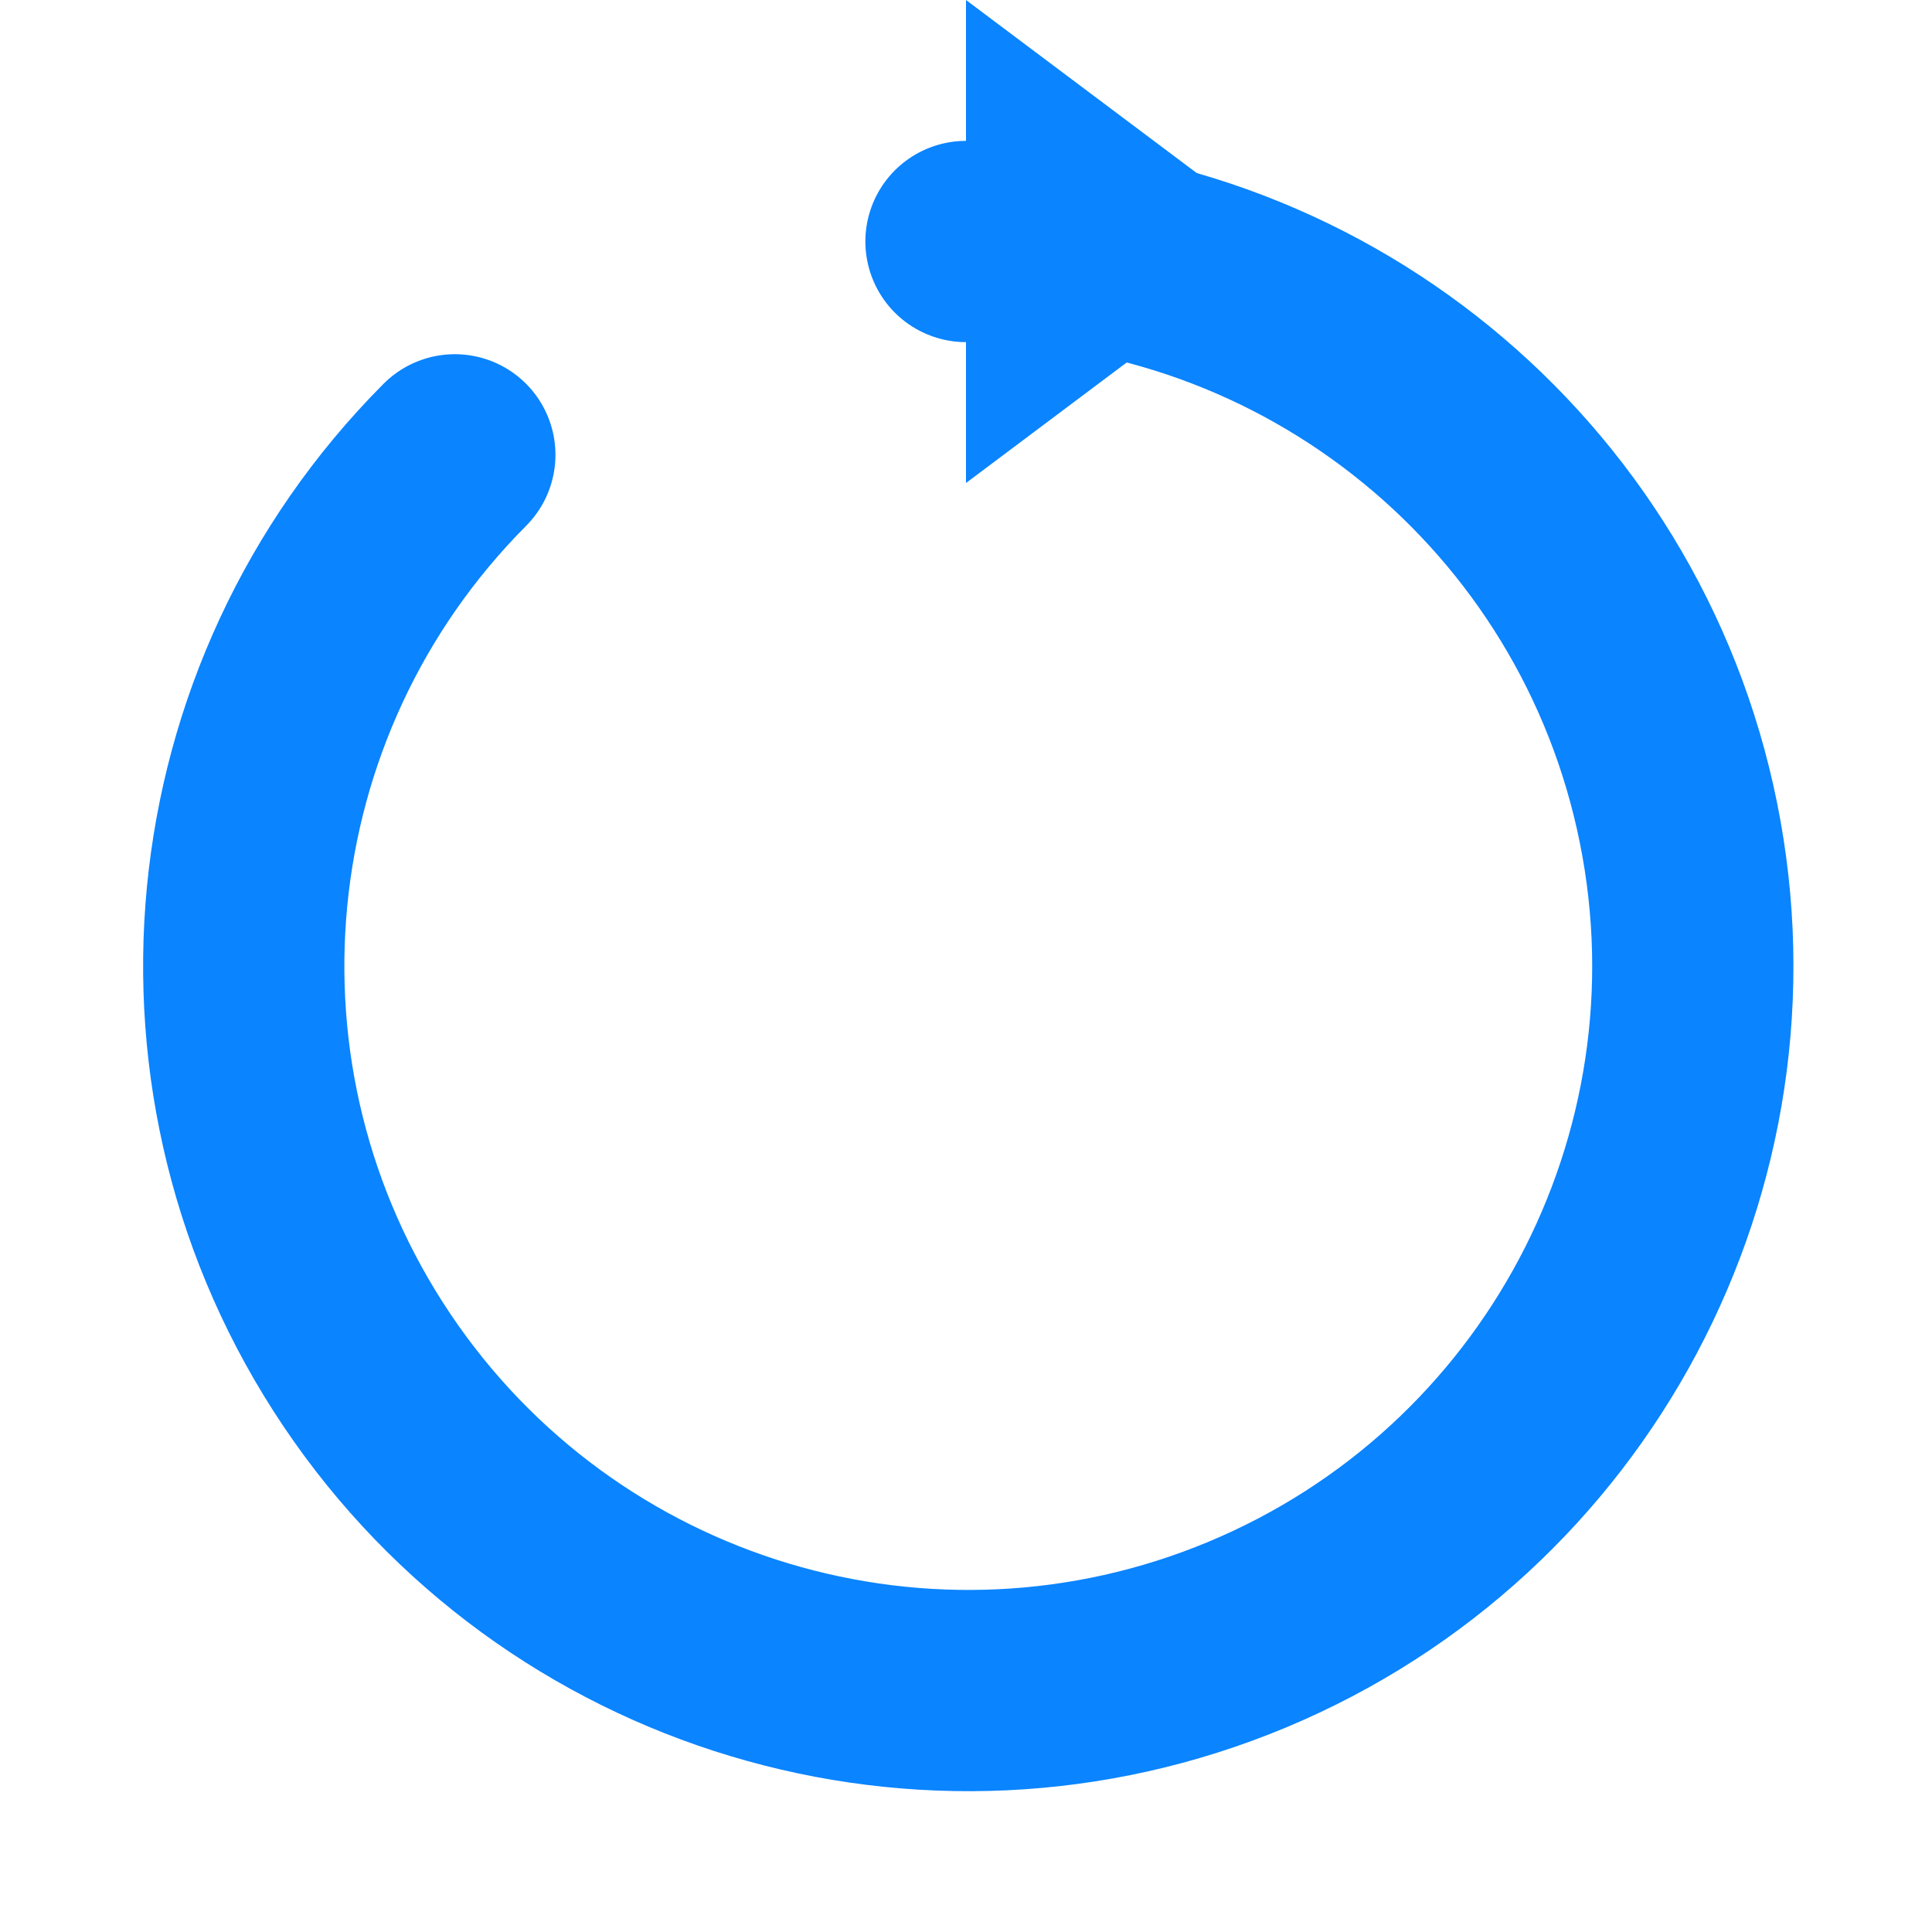
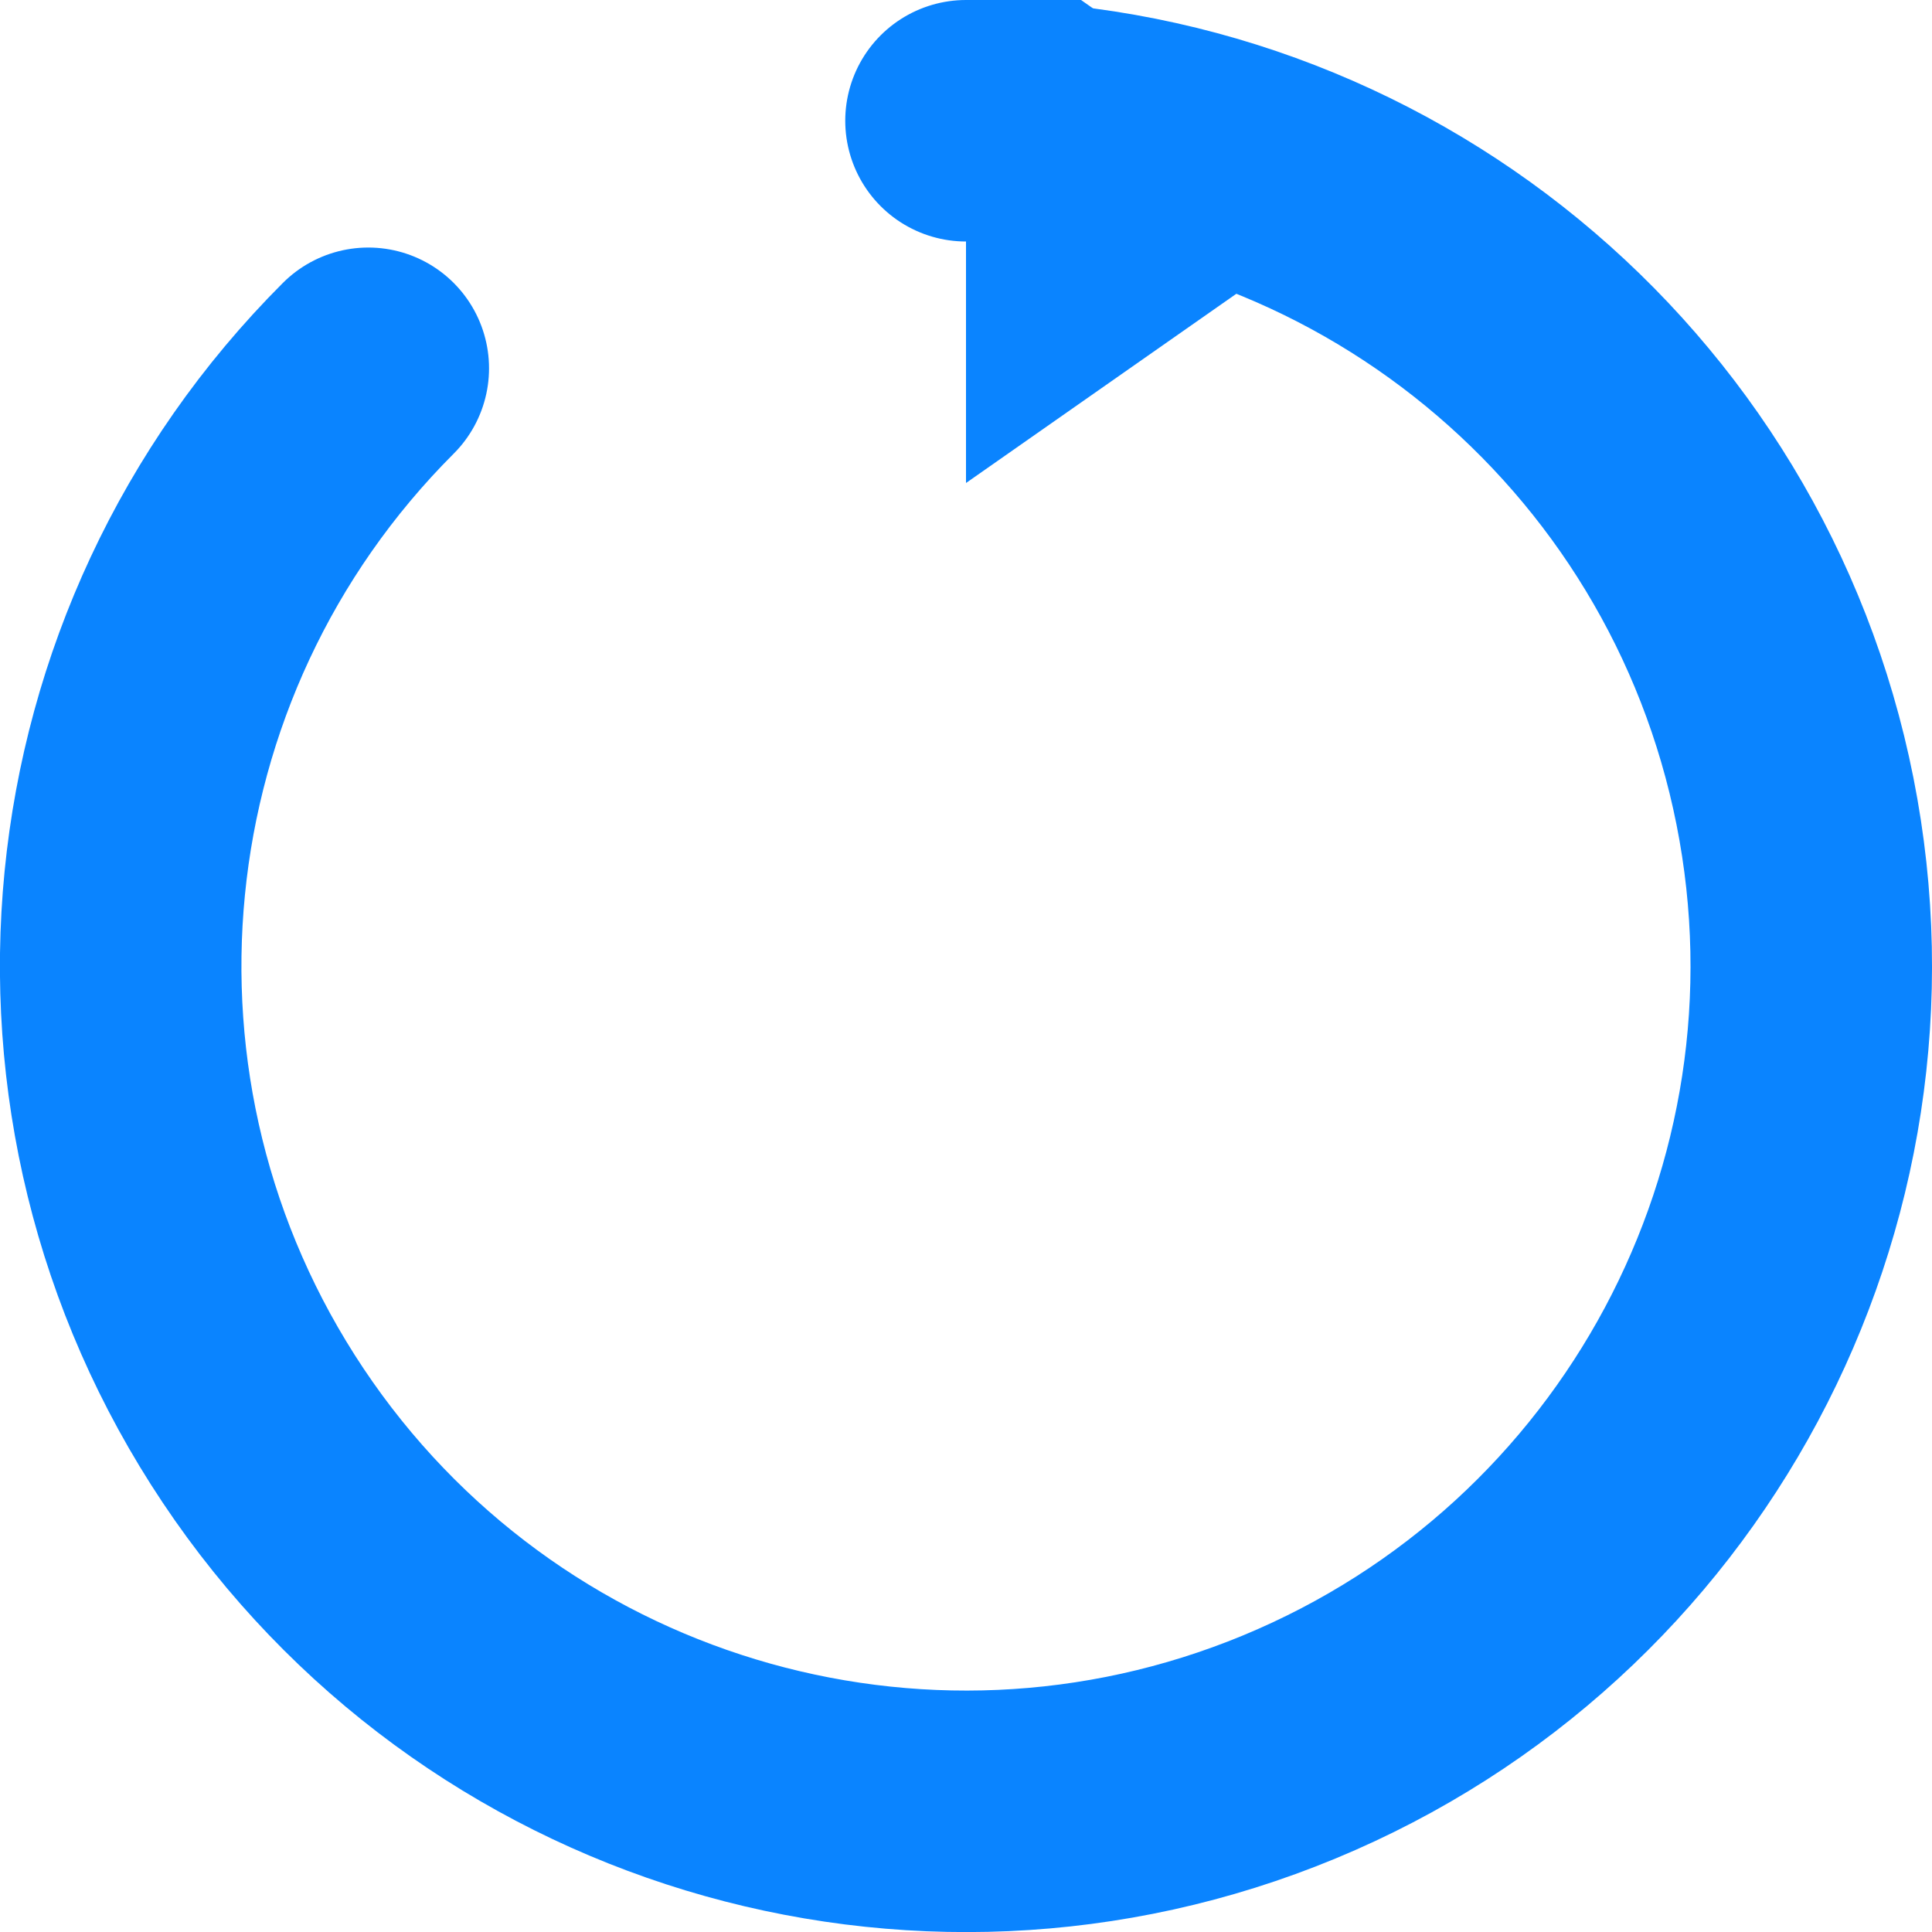
<svg xmlns="http://www.w3.org/2000/svg" width="48" height="48" viewBox="0 0 48 48">
  <g transform="rotate(0 24 24)">
-     <path d="M24 6 a18 18 0 1 1 -12.7 5.3" fill="none" stroke="#0a84ff" stroke-width="5" stroke-linecap="round" />
-     <path d="M24 0 l0 12 l8 -6 z" fill="#0a84ff" />
+     <path d="M24 3 a21 21 0 1 1 -14.85 6.15" fill="none" stroke="#0a84ff" stroke-width="6" stroke-linecap="round" />
+     <path d="M24 -2 l0 14 l10 -7 z" fill="#0a84ff" />
  </g>
</svg>
